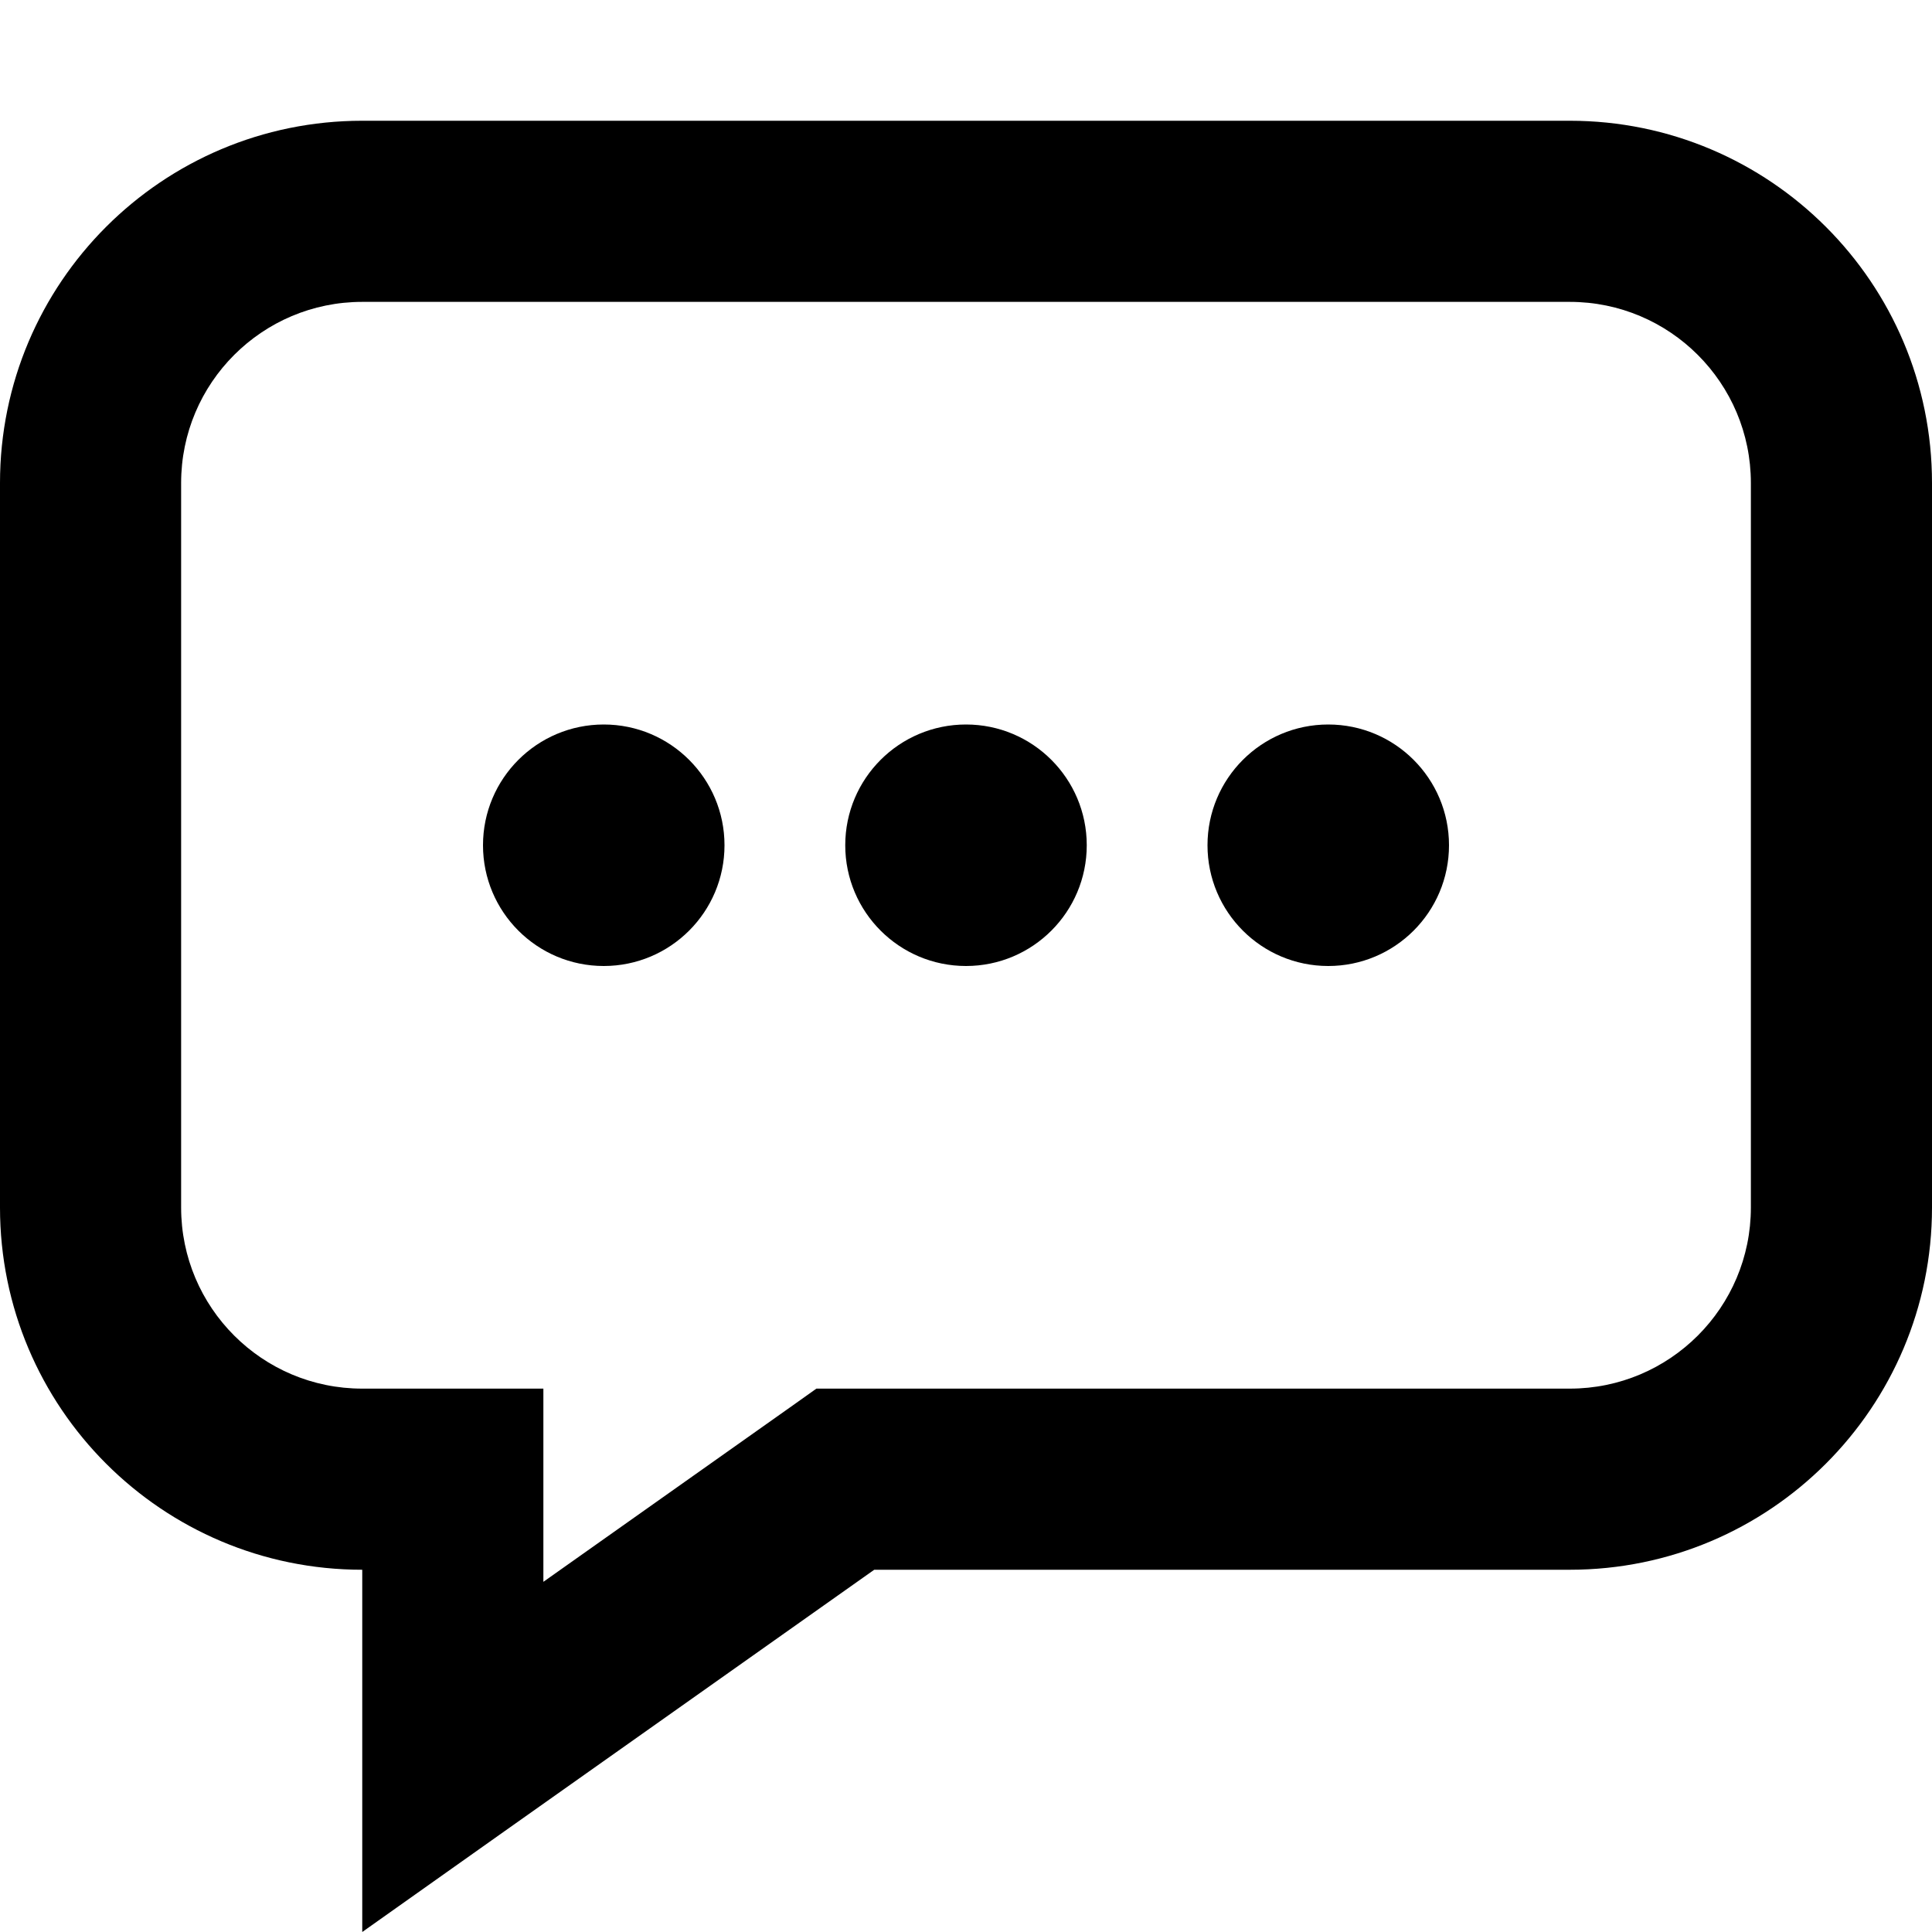
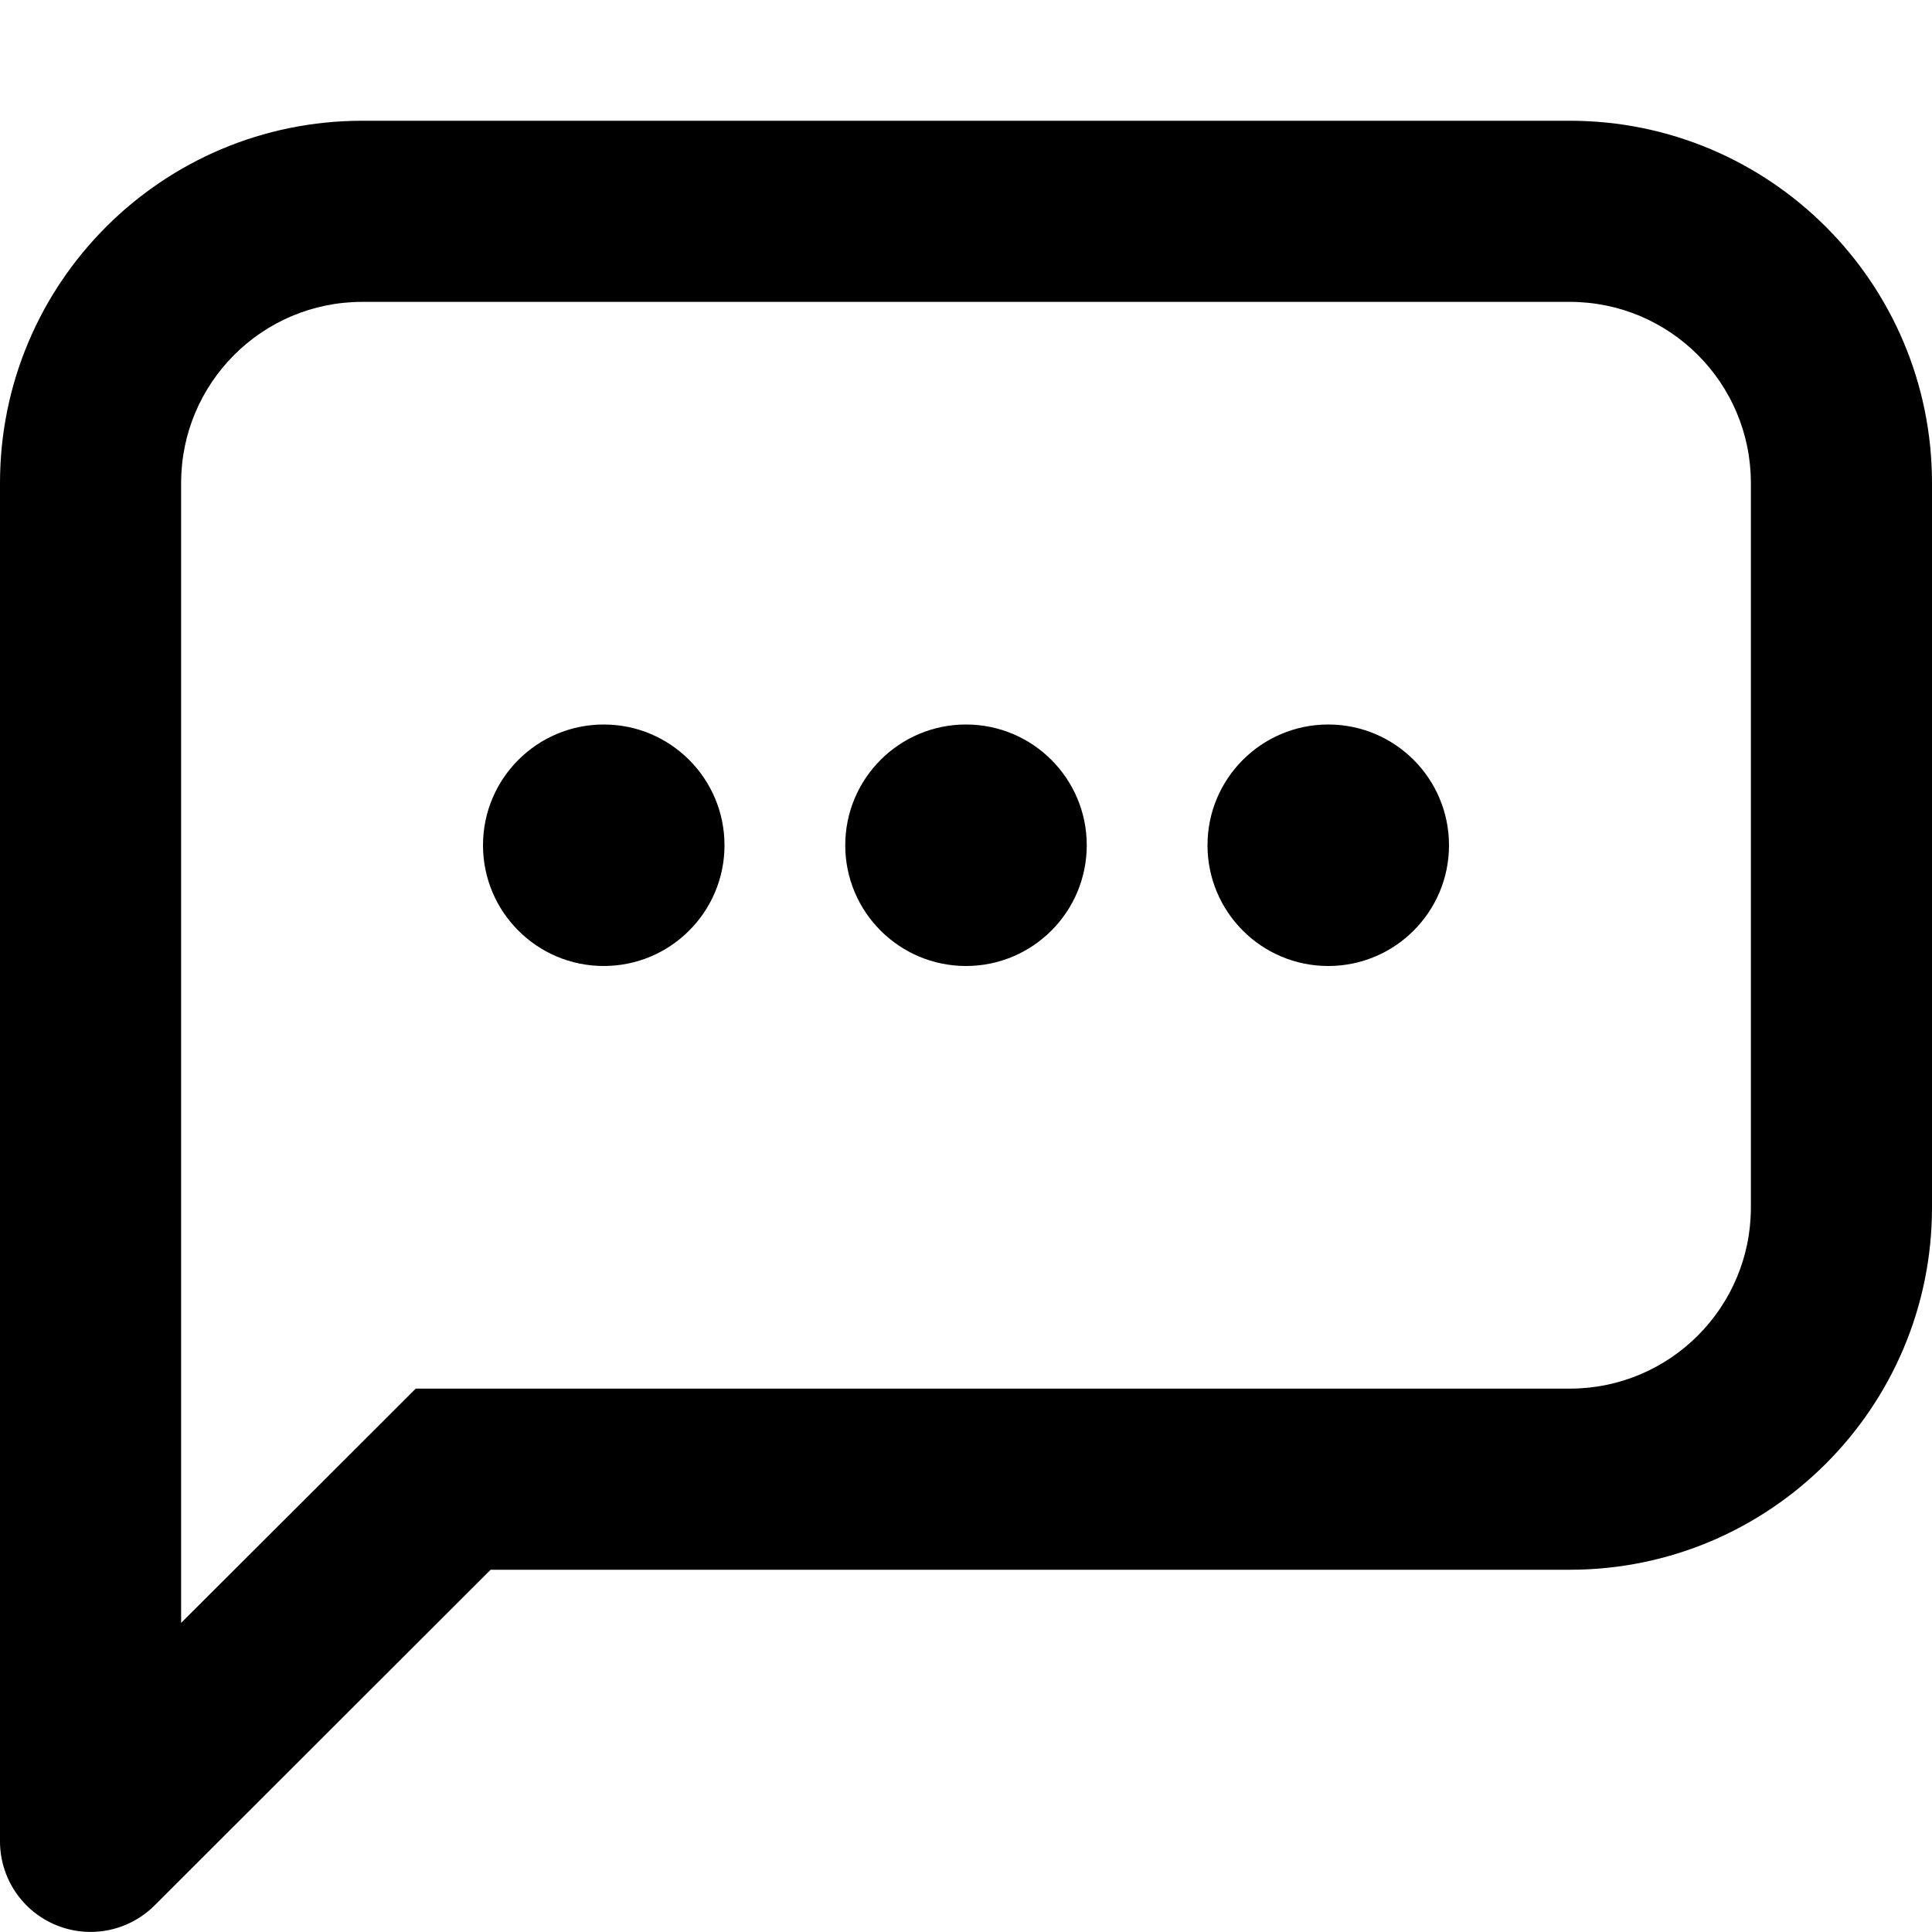
<svg xmlns="http://www.w3.org/2000/svg" width="16" height="16" viewBox="0 0 16 16">
-   <path fill="#000" fill-rule="evenodd" d="M1.5 4A1.5 1.5 0 0 1 3 2.5h10A1.5 1.5 0 0 1 14.5 4v6a1.5 1.5 0 0 1-1.5 1.5H6.761l-.194.138L4.5 13.1v-1.6H3A1.5 1.5 0 0 1 1.5 10V4ZM3 1a3 3 0 0 0-3 3v6a3 3 0 0 0 3 3v3l1.183-.838L7.24 13H13a3 3 0 0 0 3-3V4a3 3 0 0 0-3-3H3Zm8 7a1 1 0 1 0 0-2 1 1 0 0 0 0 2ZM9 7a1 1 0 1 1-2 0 1 1 0 0 1 2 0ZM5 8a1 1 0 1 0 0-2 1 1 0 0 0 0 2Z" clip-rule="evenodd" />
+   <path fill-rule="evenodd" clip-rule="evenodd" d="M3 1a3 3 0 0 0-3 3v11.25a.75.75 0 0 0 1.28.53L4.063 13H13a3 3 0 0 0 3-3V4a3 3 0 0 0-3-3H3ZM1.5 4A1.5 1.5 0 0 1 3 2.5h10A1.5 1.5 0 0 1 14.5 4v6a1.5 1.5 0 0 1-1.5 1.5H3.443l-.22.22L1.5 13.44V4ZM11 8a1 1 0 1 0 0-2 1 1 0 0 0 0 2ZM9 7a1 1 0 1 1-2 0 1 1 0 0 1 2 0ZM5 8a1 1 0 1 0 0-2 1 1 0 0 0 0 2Z" fill="#000" />
</svg>
